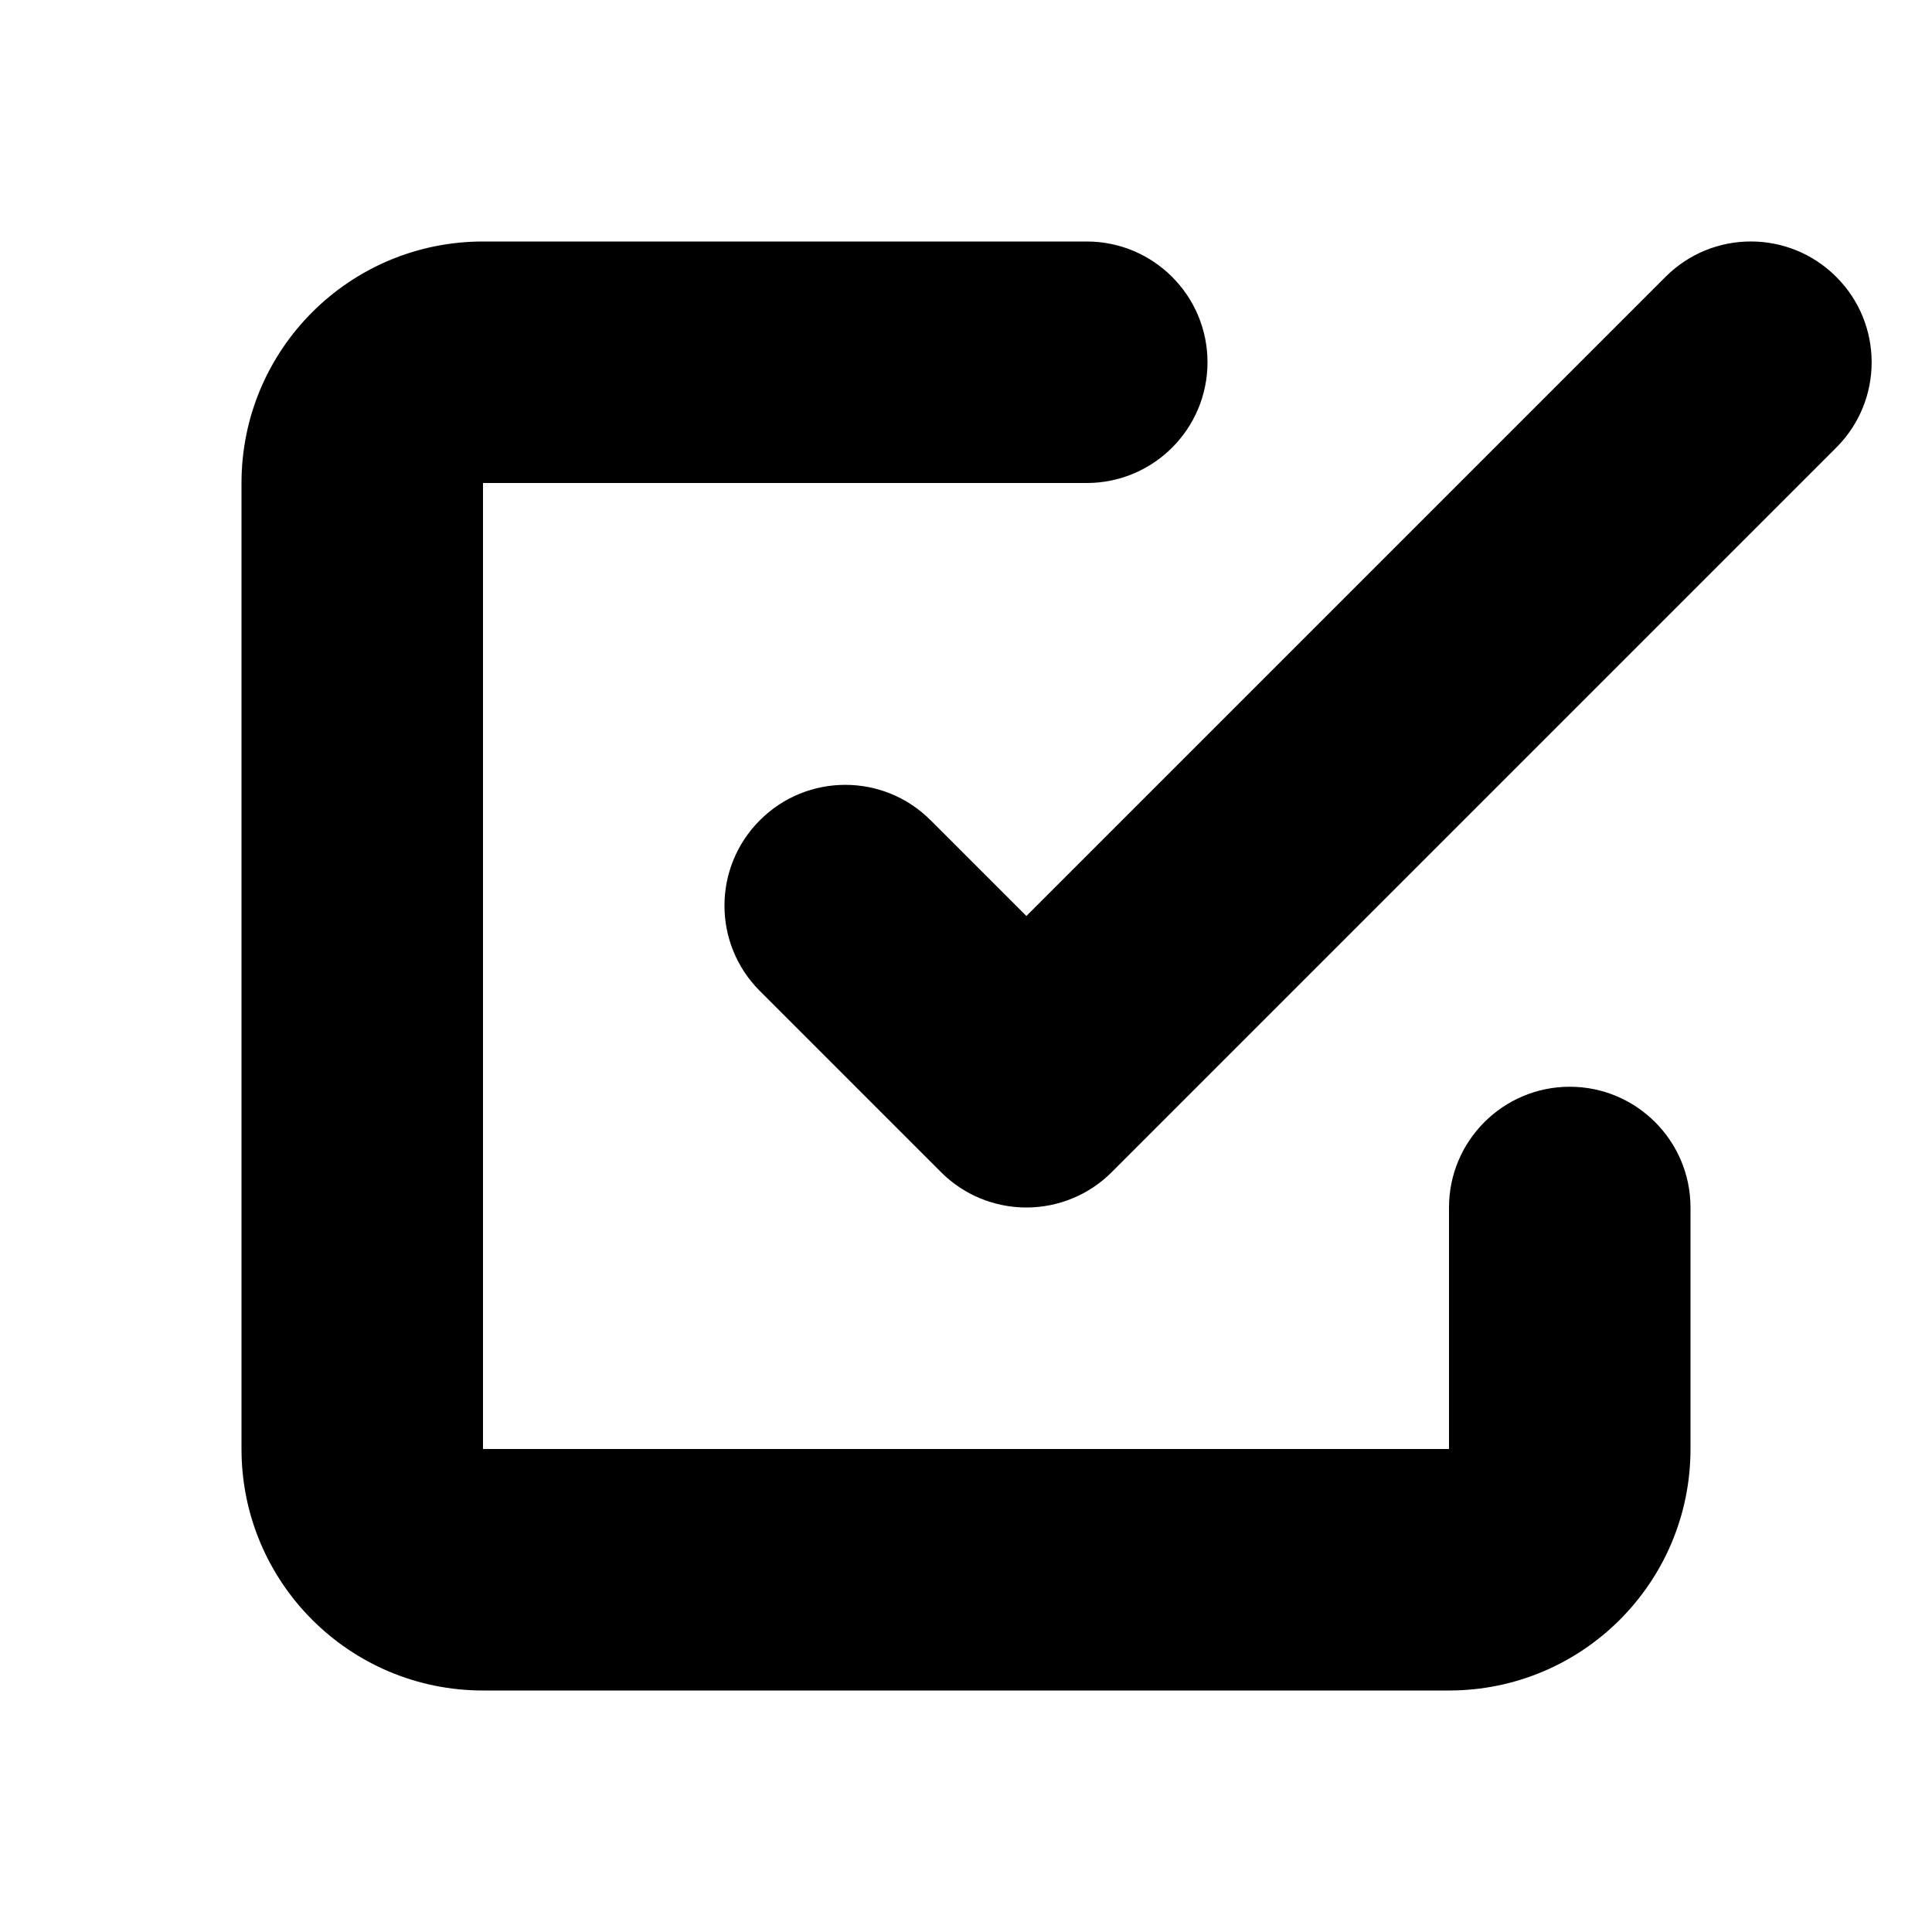
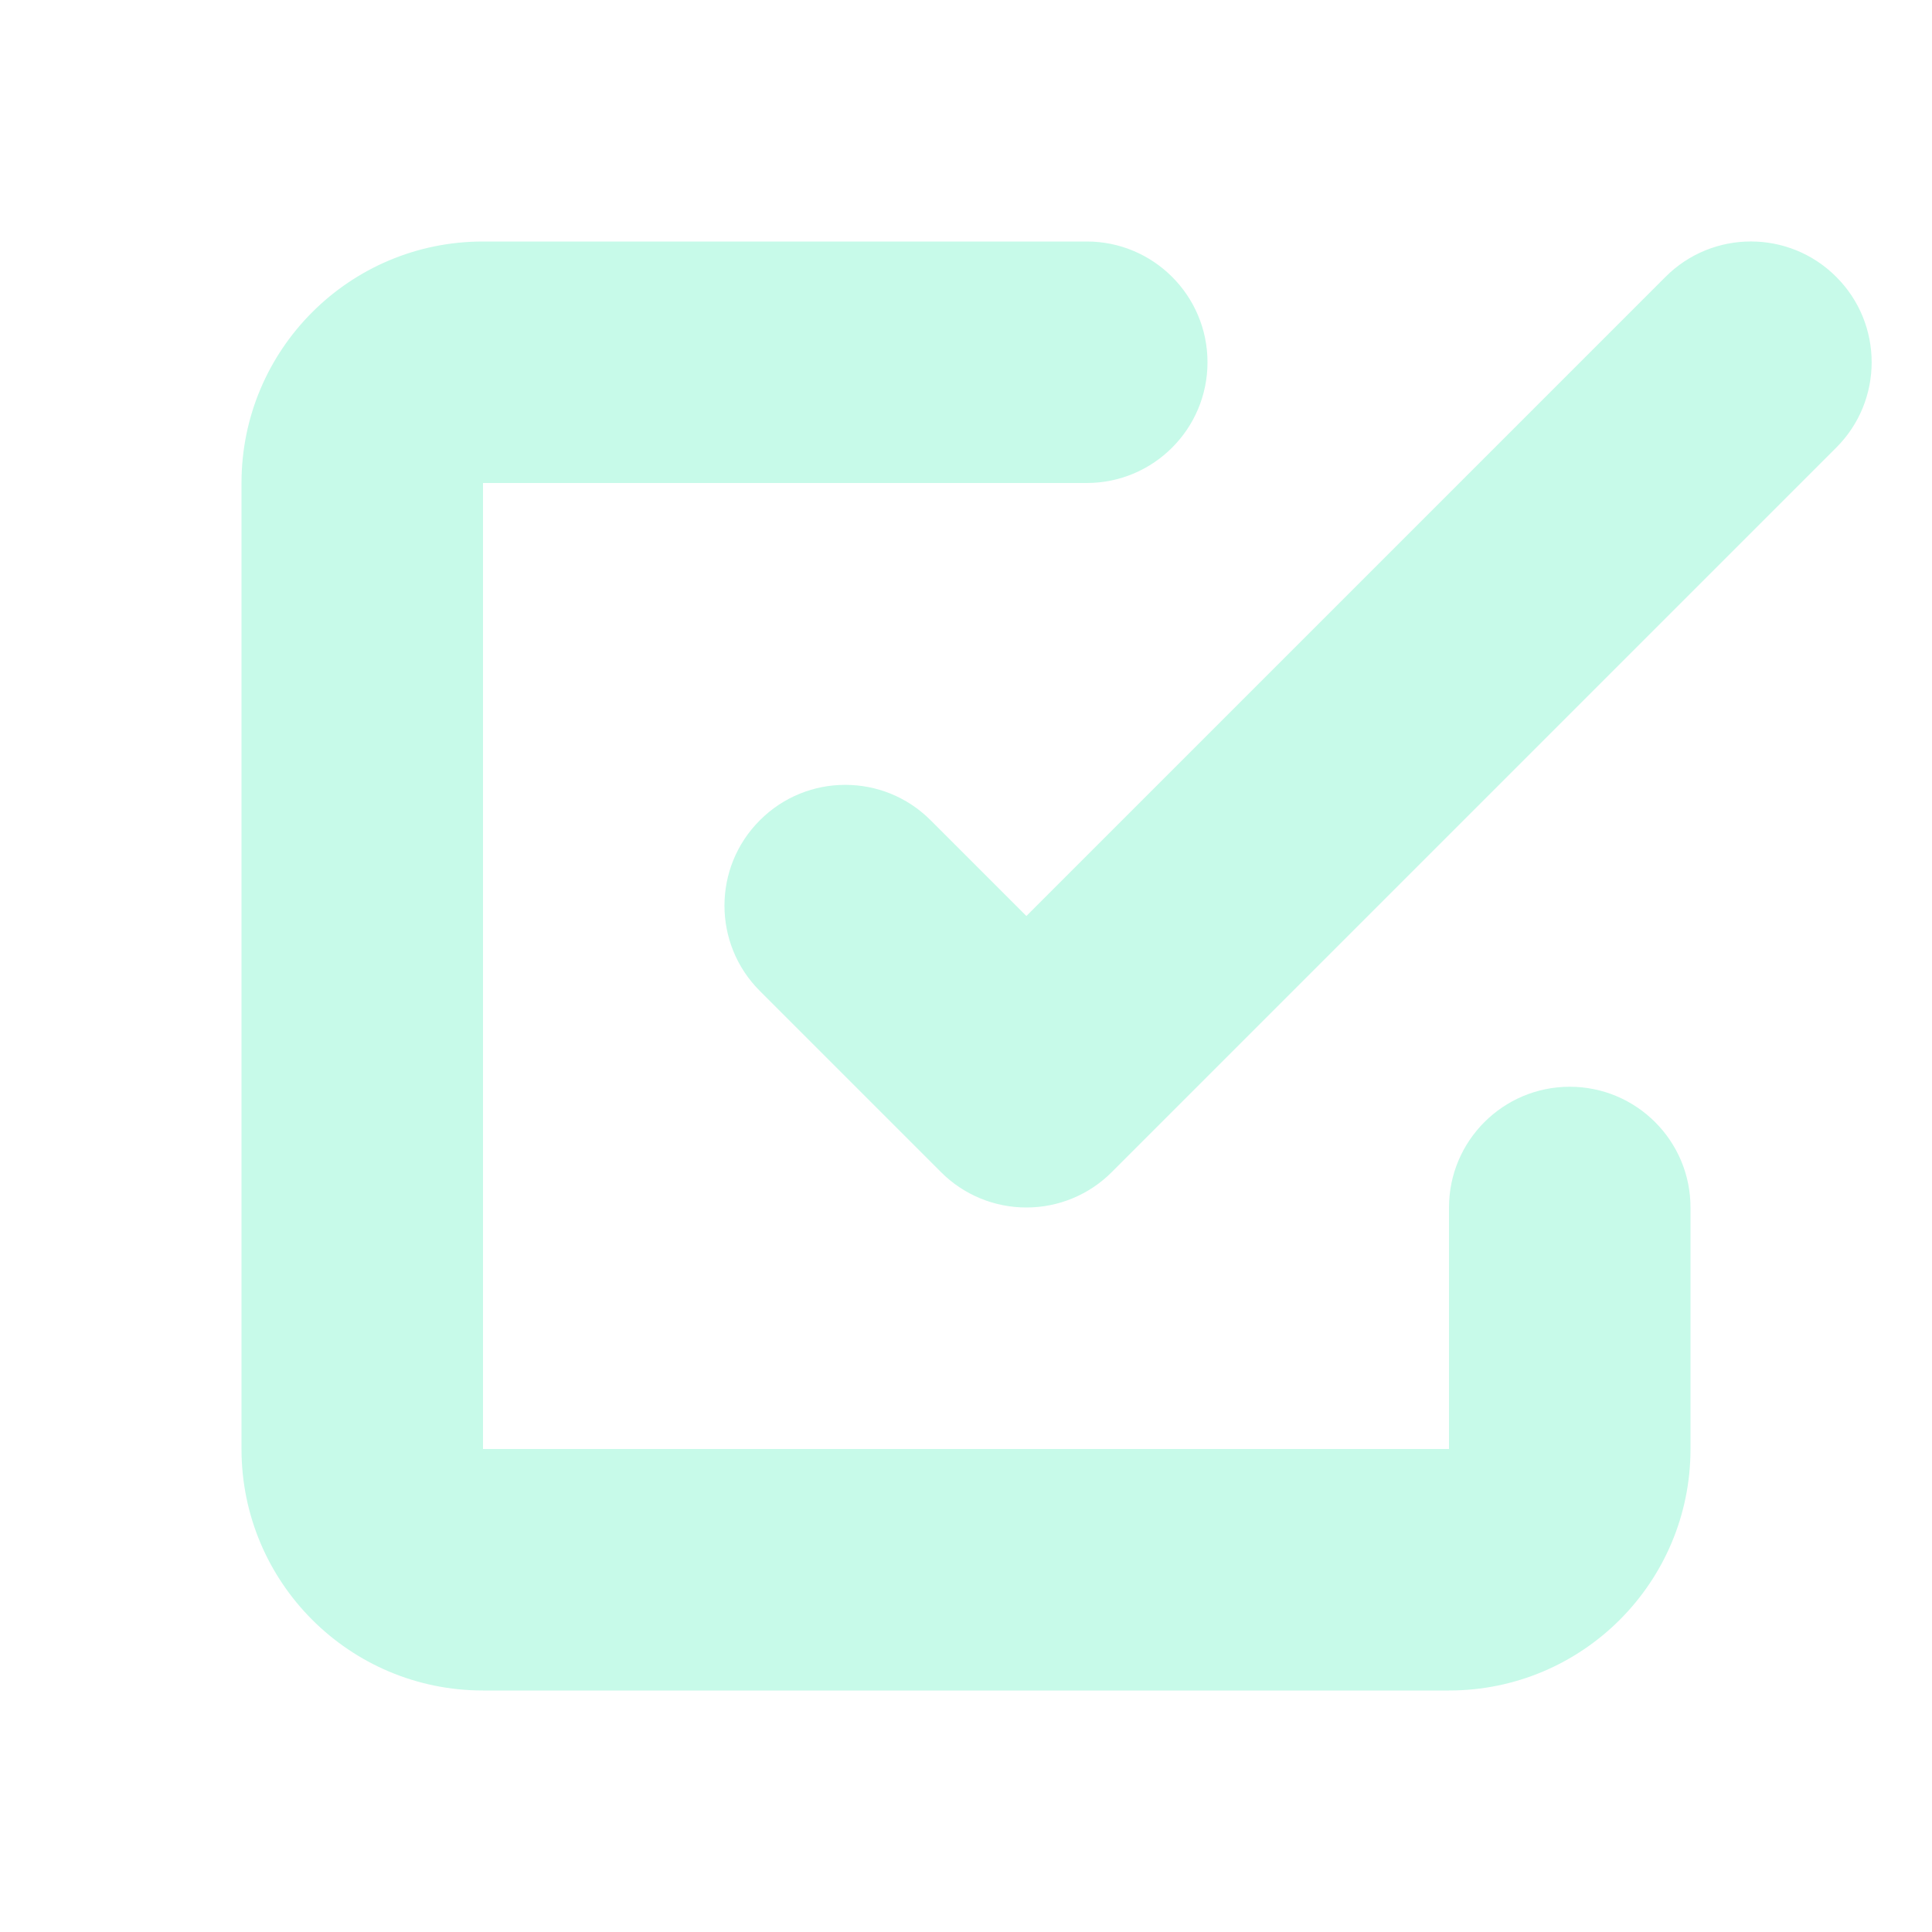
<svg xmlns="http://www.w3.org/2000/svg" width="800px" height="800px" viewBox="0 0 16 16">
-   <path fill="#000000" fill-rule="evenodd" d="M4,4 L9,4 C9.552,4 10,3.552 10,3 C10,2.448 9.552,2 9,2 L4,2 C2.895,2 2,2.895 2,4 L2,12 C2,13.105 2.895,14 4,14 L12,14 C13.105,14 14,13.105 14,12 L14,10 C14,9.448 13.552,9 13,9 C12.448,9 12,9.448 12,10 L12,12 L4,12 L4,4 Z M15.207,2.293 C14.817,1.902 14.183,1.902 13.793,2.293 L8.5,7.586 L7.707,6.793 C7.317,6.402 6.683,6.402 6.293,6.793 C5.902,7.183 5.902,7.817 6.293,8.207 L7.793,9.707 C7.98,9.895 8.235,10 8.5,10 C8.765,10 9.02,9.895 9.207,9.707 L15.207,3.707 C15.598,3.317 15.598,2.683 15.207,2.293 Z" />
+   <path fill="#c7fae9" fill-rule="evenodd" d="M4,4 L9,4 C9.552,4 10,3.552 10,3 C10,2.448 9.552,2 9,2 L4,2 C2.895,2 2,2.895 2,4 L2,12 C2,13.105 2.895,14 4,14 L12,14 C13.105,14 14,13.105 14,12 L14,10 C14,9.448 13.552,9 13,9 C12.448,9 12,9.448 12,10 L12,12 L4,12 L4,4 Z M15.207,2.293 C14.817,1.902 14.183,1.902 13.793,2.293 L8.5,7.586 L7.707,6.793 C7.317,6.402 6.683,6.402 6.293,6.793 C5.902,7.183 5.902,7.817 6.293,8.207 L7.793,9.707 C7.98,9.895 8.235,10 8.5,10 C8.765,10 9.02,9.895 9.207,9.707 L15.207,3.707 C15.598,3.317 15.598,2.683 15.207,2.293 Z" />
</svg>
